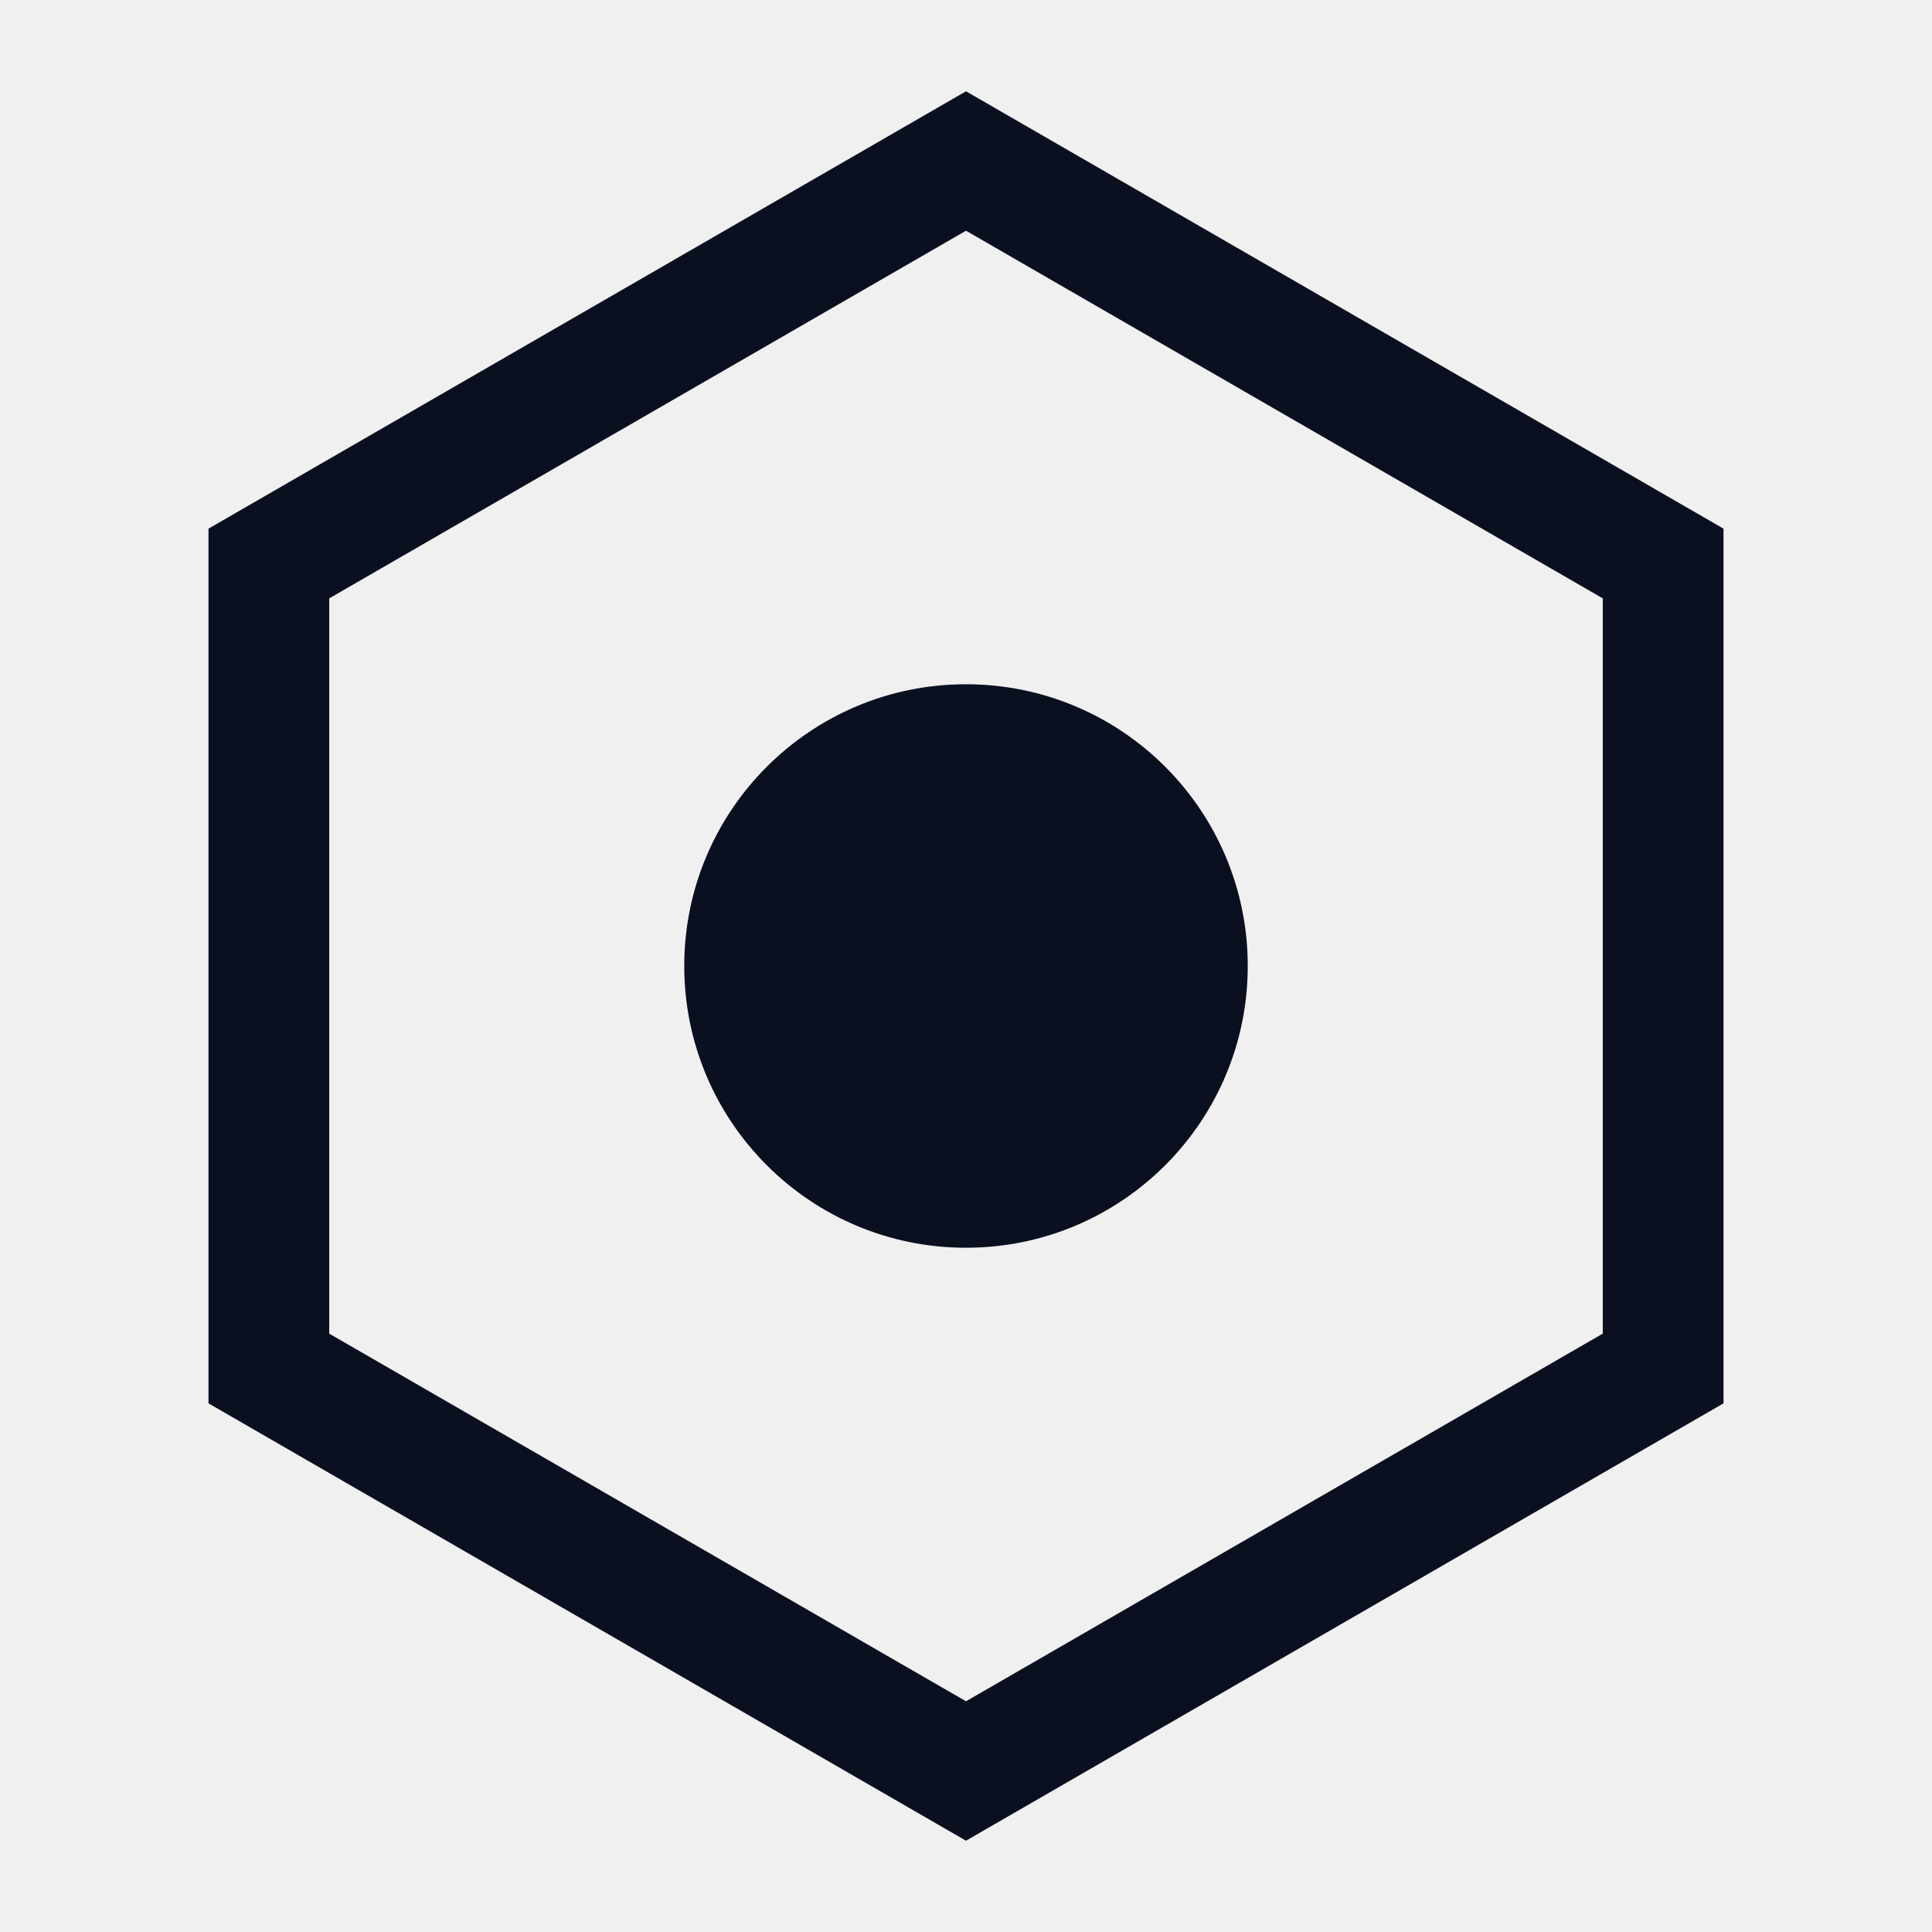
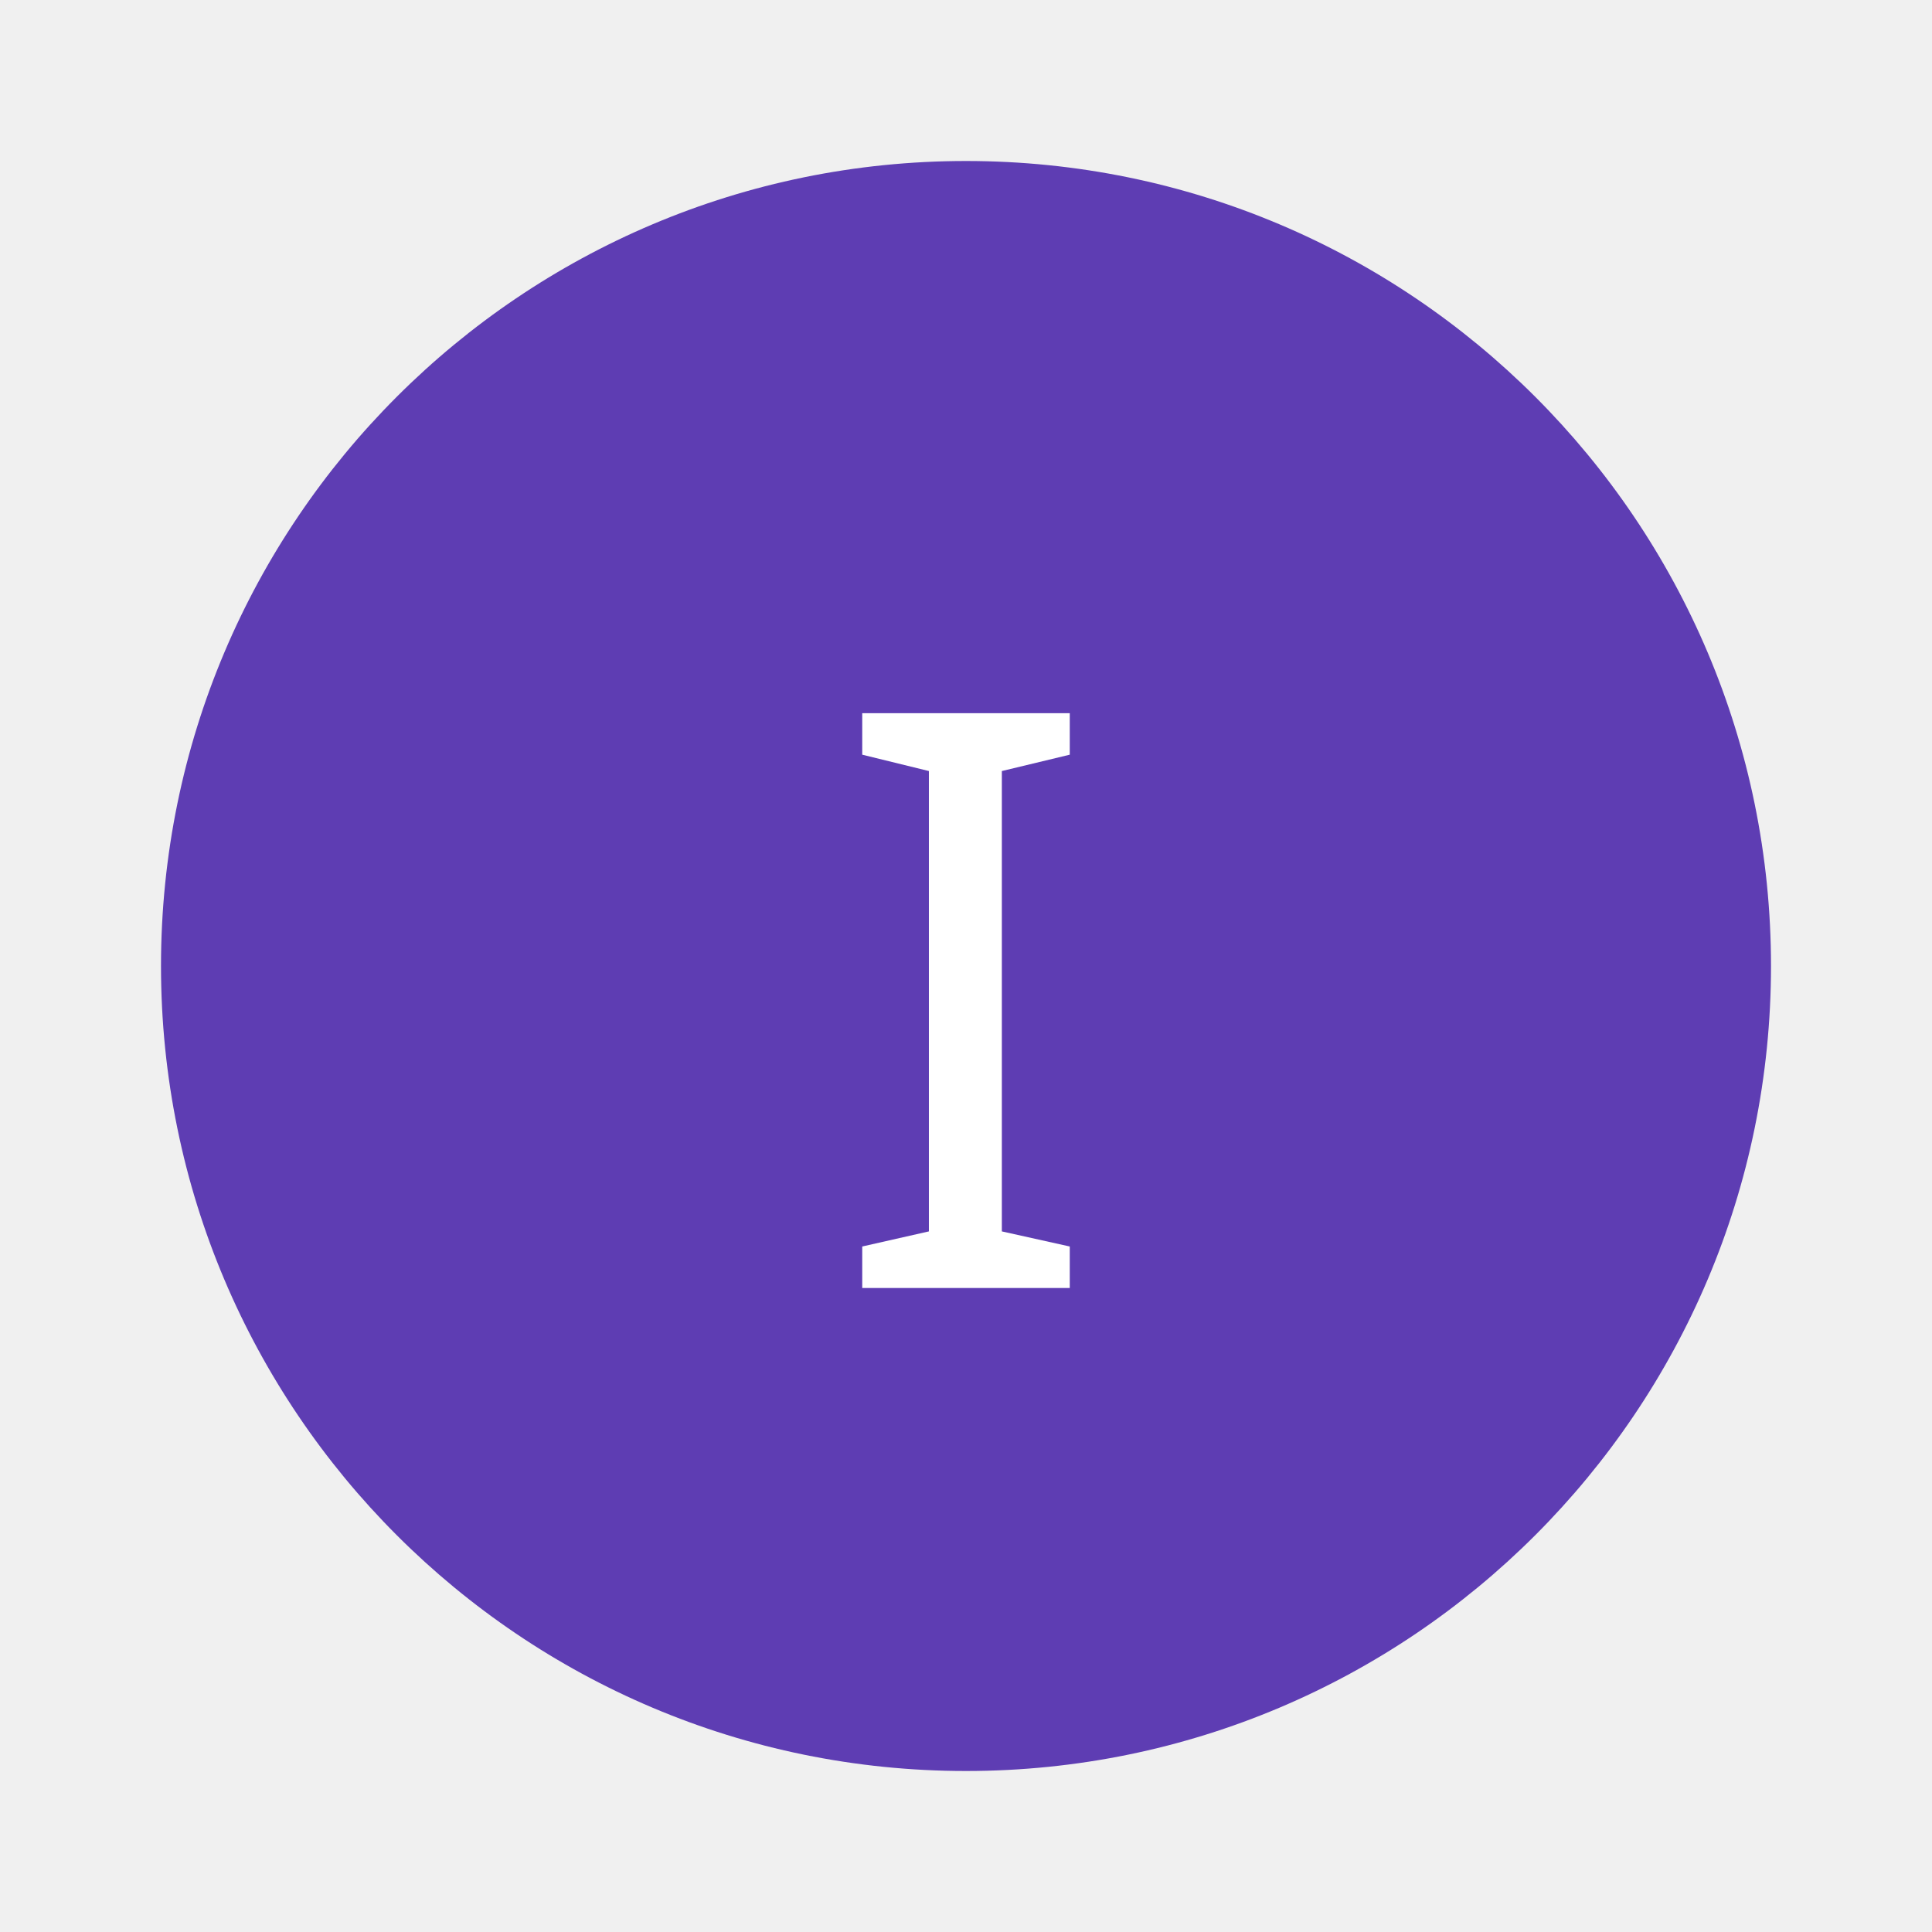
<svg xmlns="http://www.w3.org/2000/svg" viewBox="0 0 24 24">
-   <path d="M12 2l8.66 5v10L12 22l-8.66-5V7L12 2z" stroke="#0b1020" stroke-width="1.5" fill="none" />
-   <circle cx="12" cy="12" r="3.5" fill="#0b1020" />
+   <circle cx="12" cy="12" r="10" fill="#5E3DB3" />
+   <text x="12" y="16" font-size="10" text-anchor="middle" fill="white" font-family="Manrope, sans-serif">I</text>
</svg>
